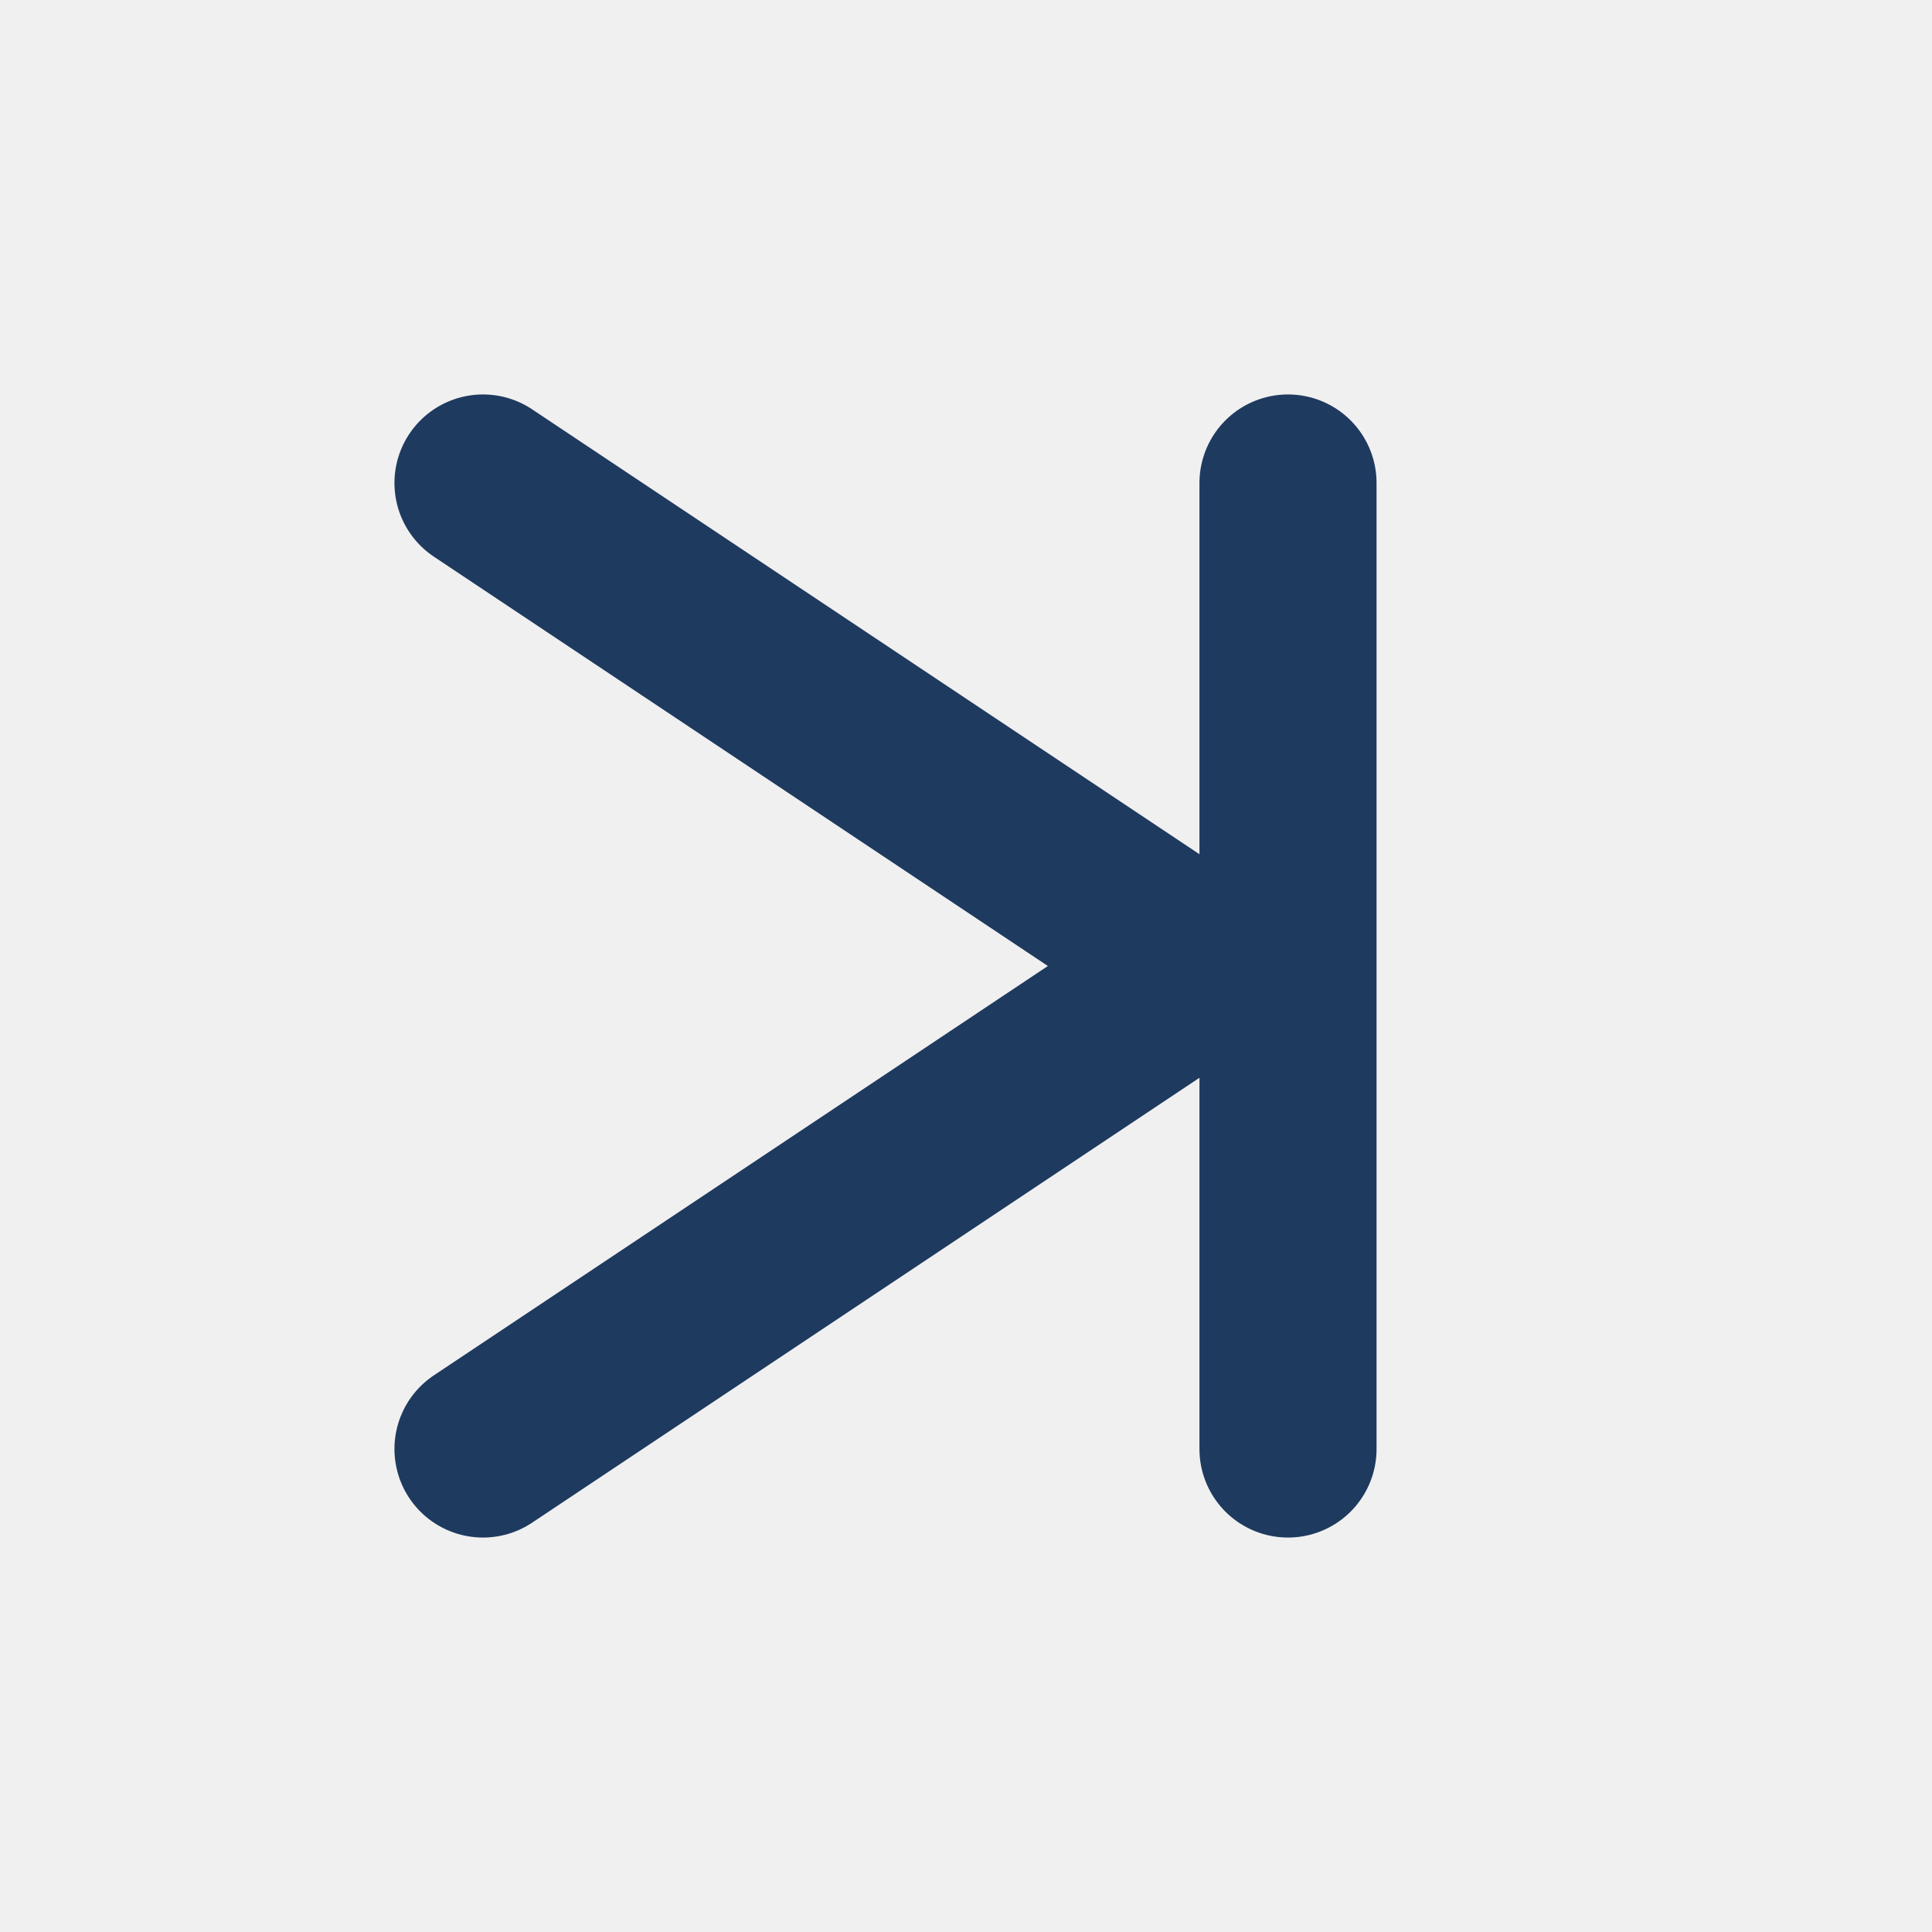
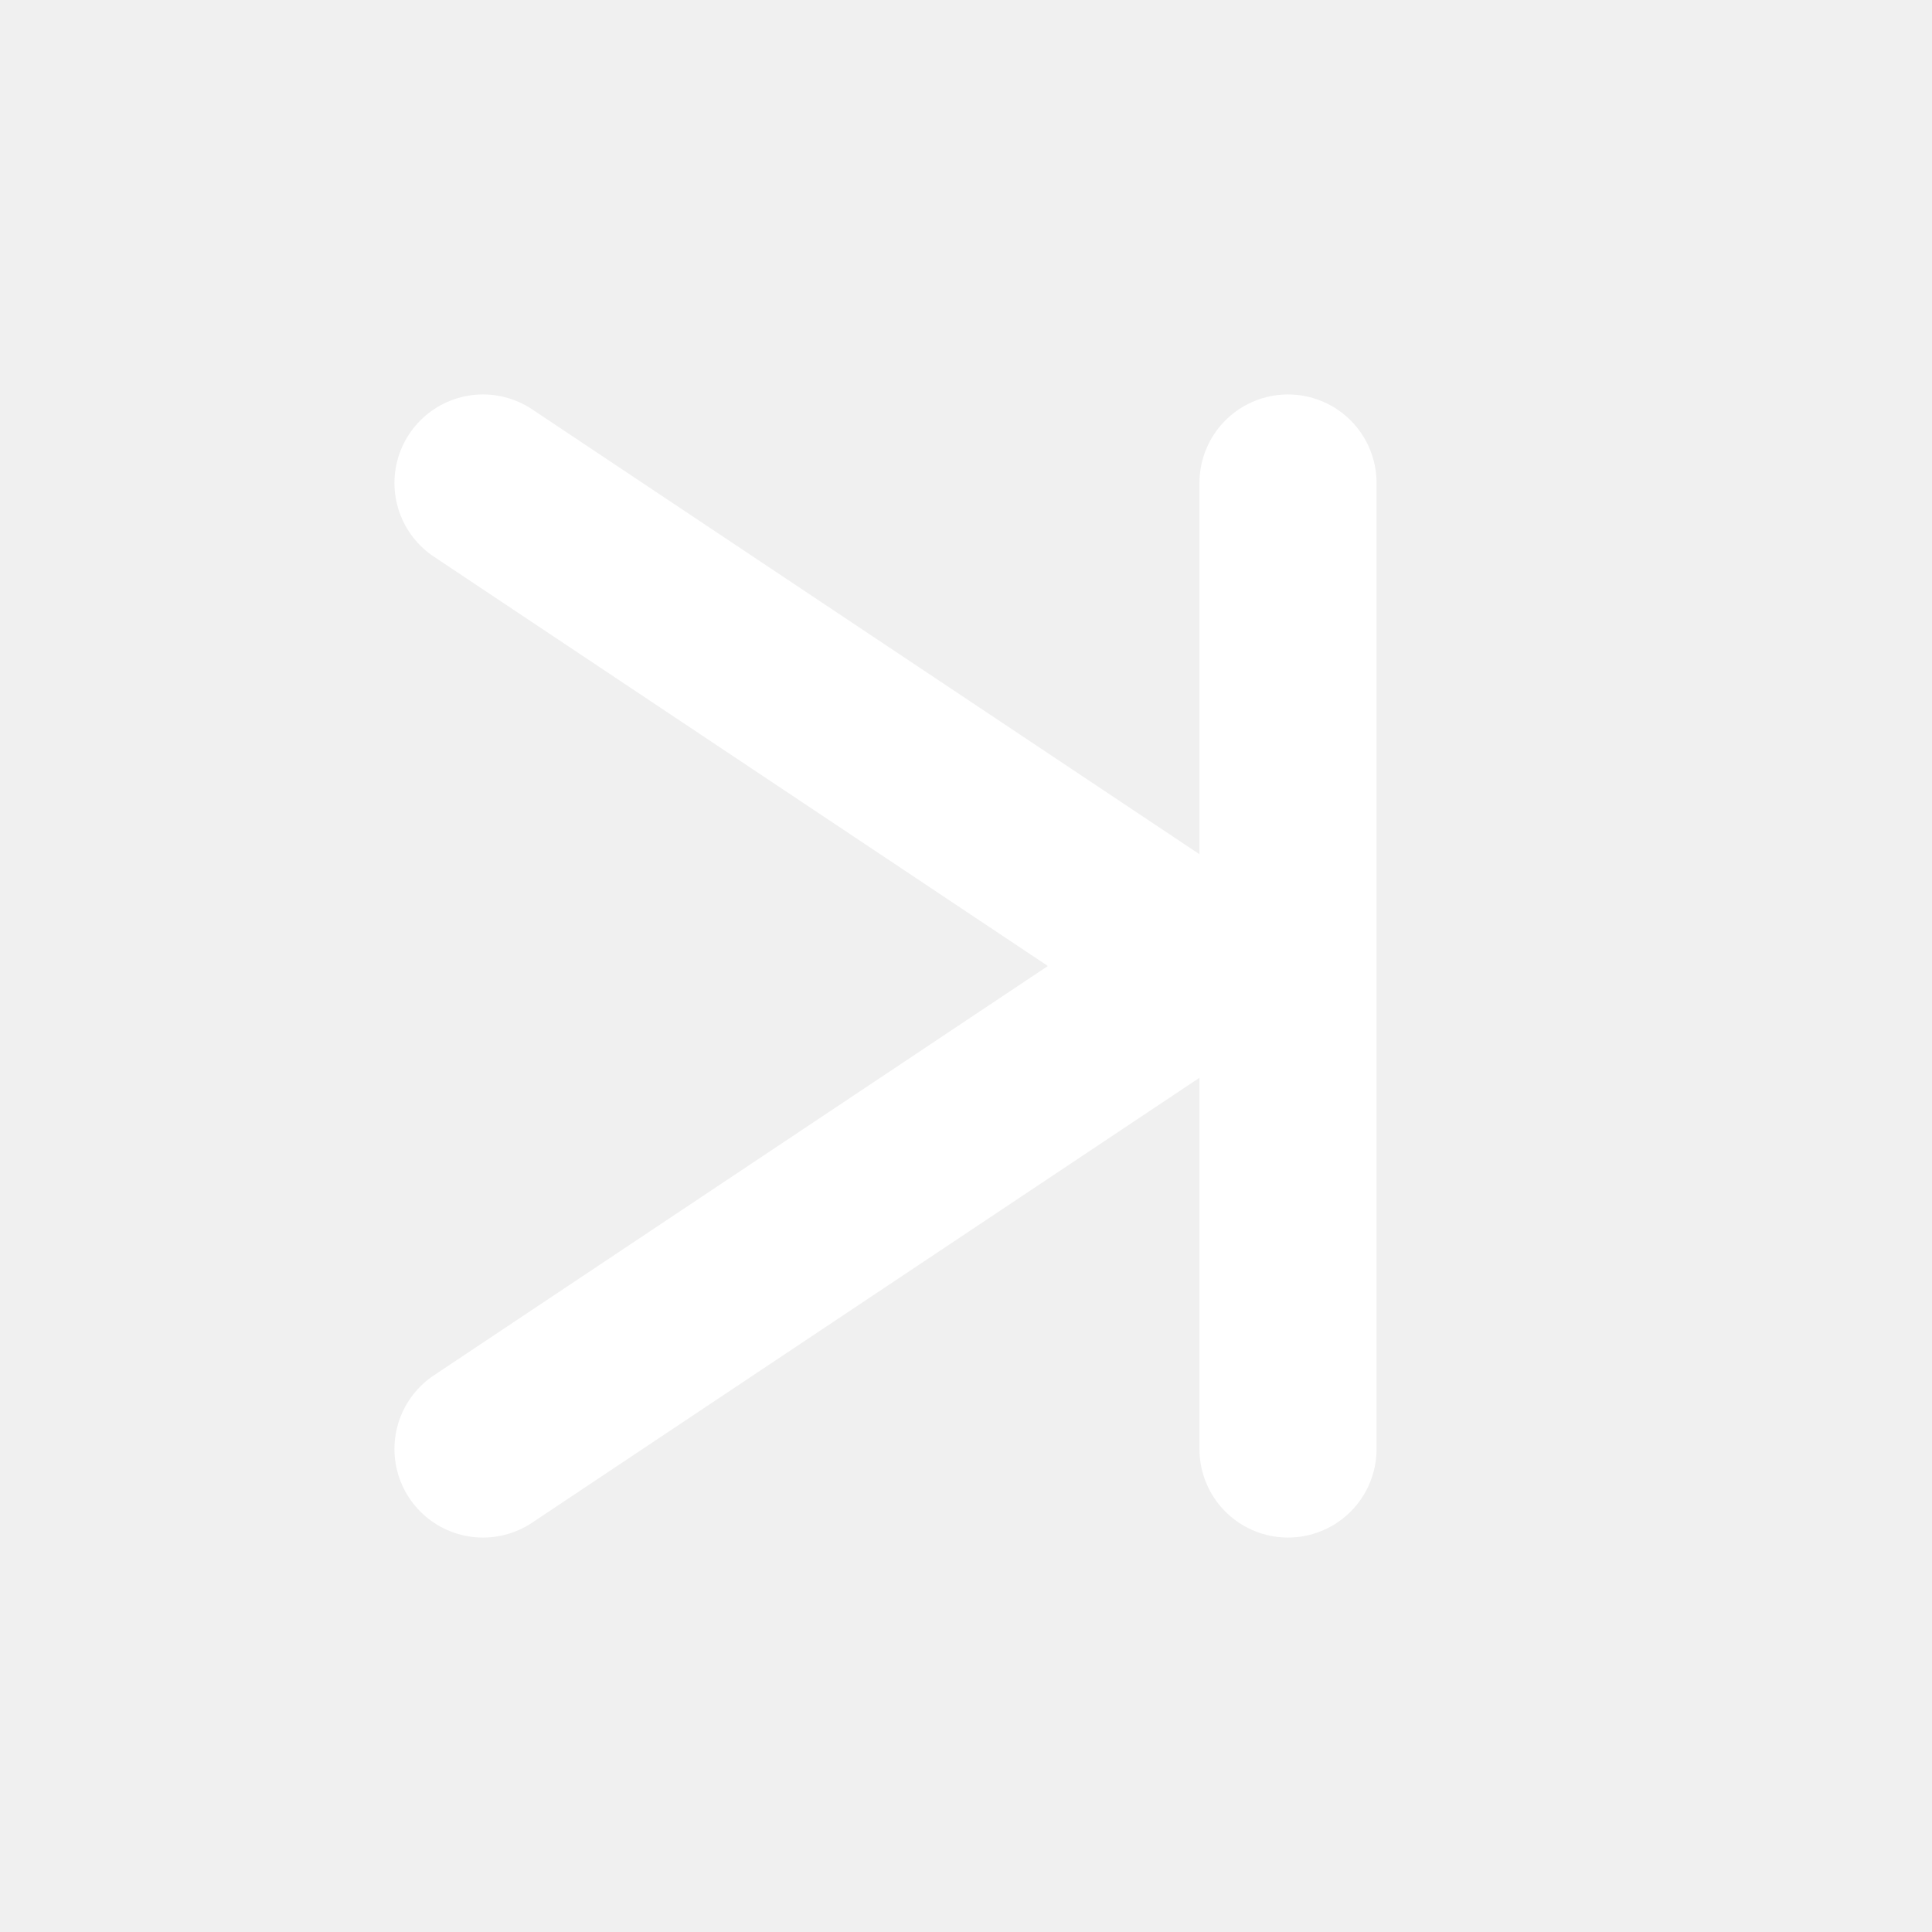
- <svg xmlns="http://www.w3.org/2000/svg" viewBox="0 0 24 24" fill="none" stroke="#1e3a5f" stroke-width="2.2" stroke-linecap="round" stroke-linejoin="round">
+ <svg xmlns="http://www.w3.org/2000/svg" viewBox="0 0 24 24" fill="none" stroke="#FFFFFF" stroke-width="2.2" stroke-linecap="round" stroke-linejoin="round">
  <path d="M6 6l9 6-9 6" />
  <path d="M16 6v12" />
</svg>
